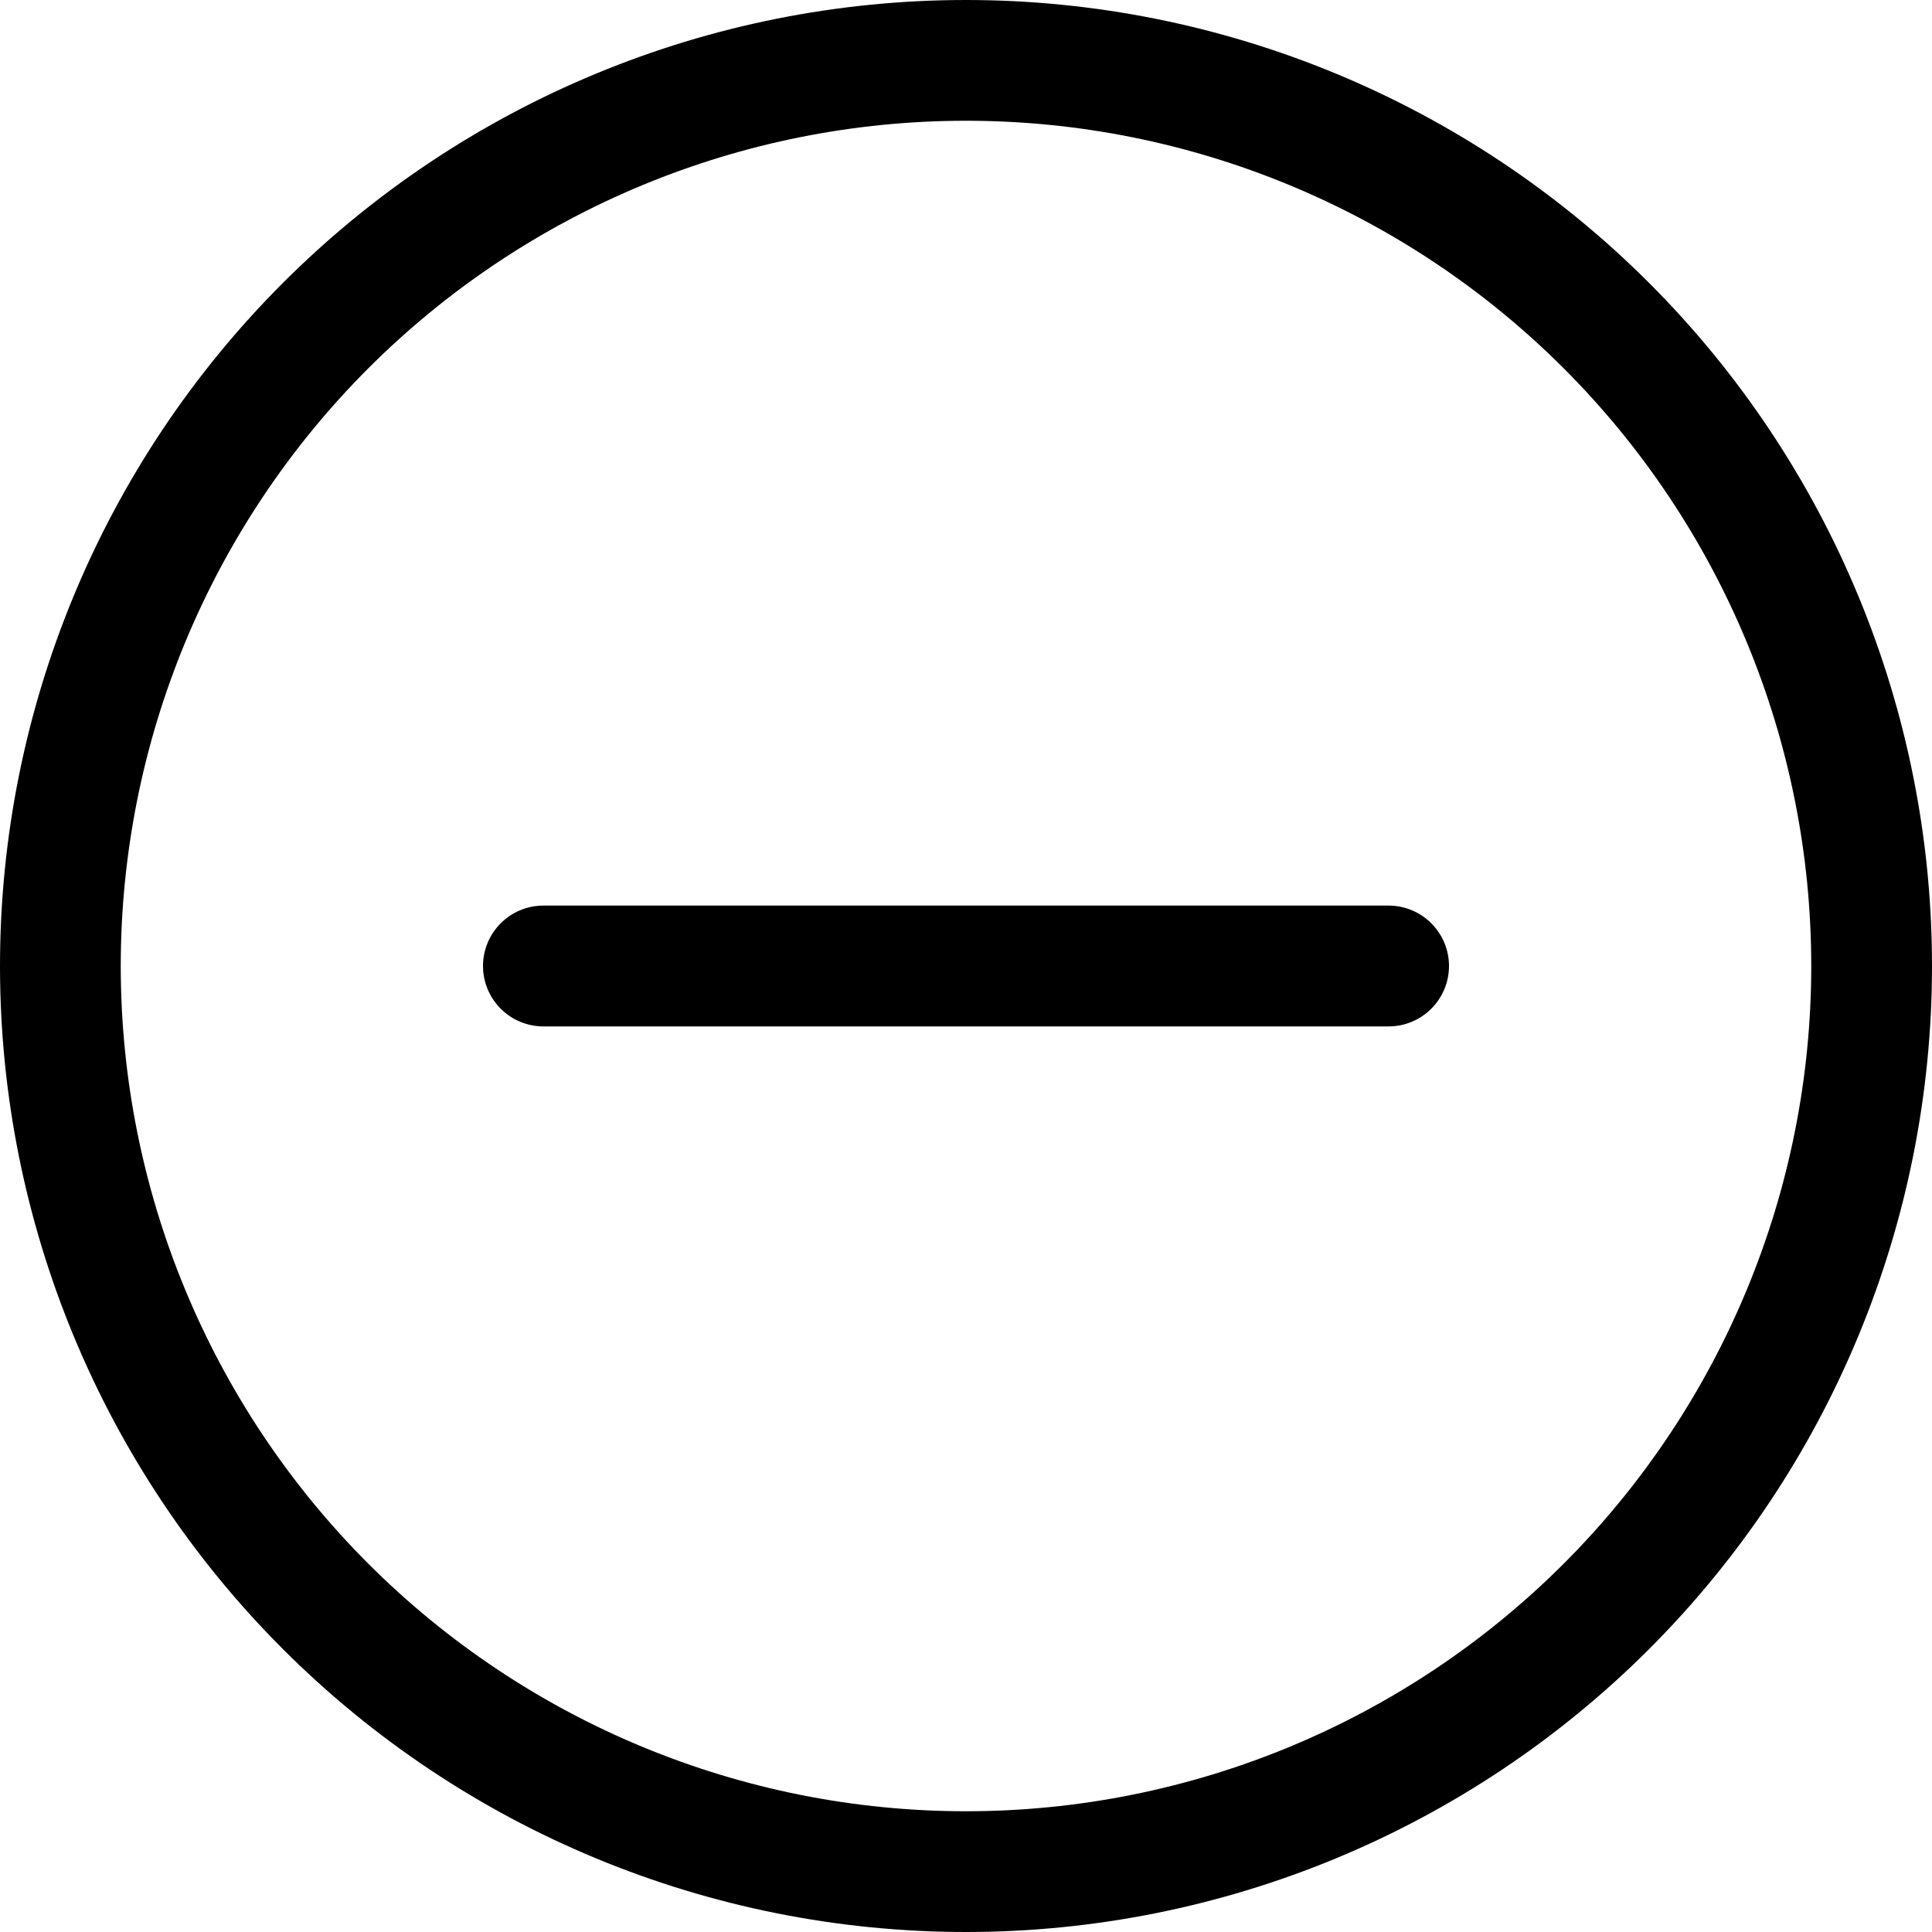
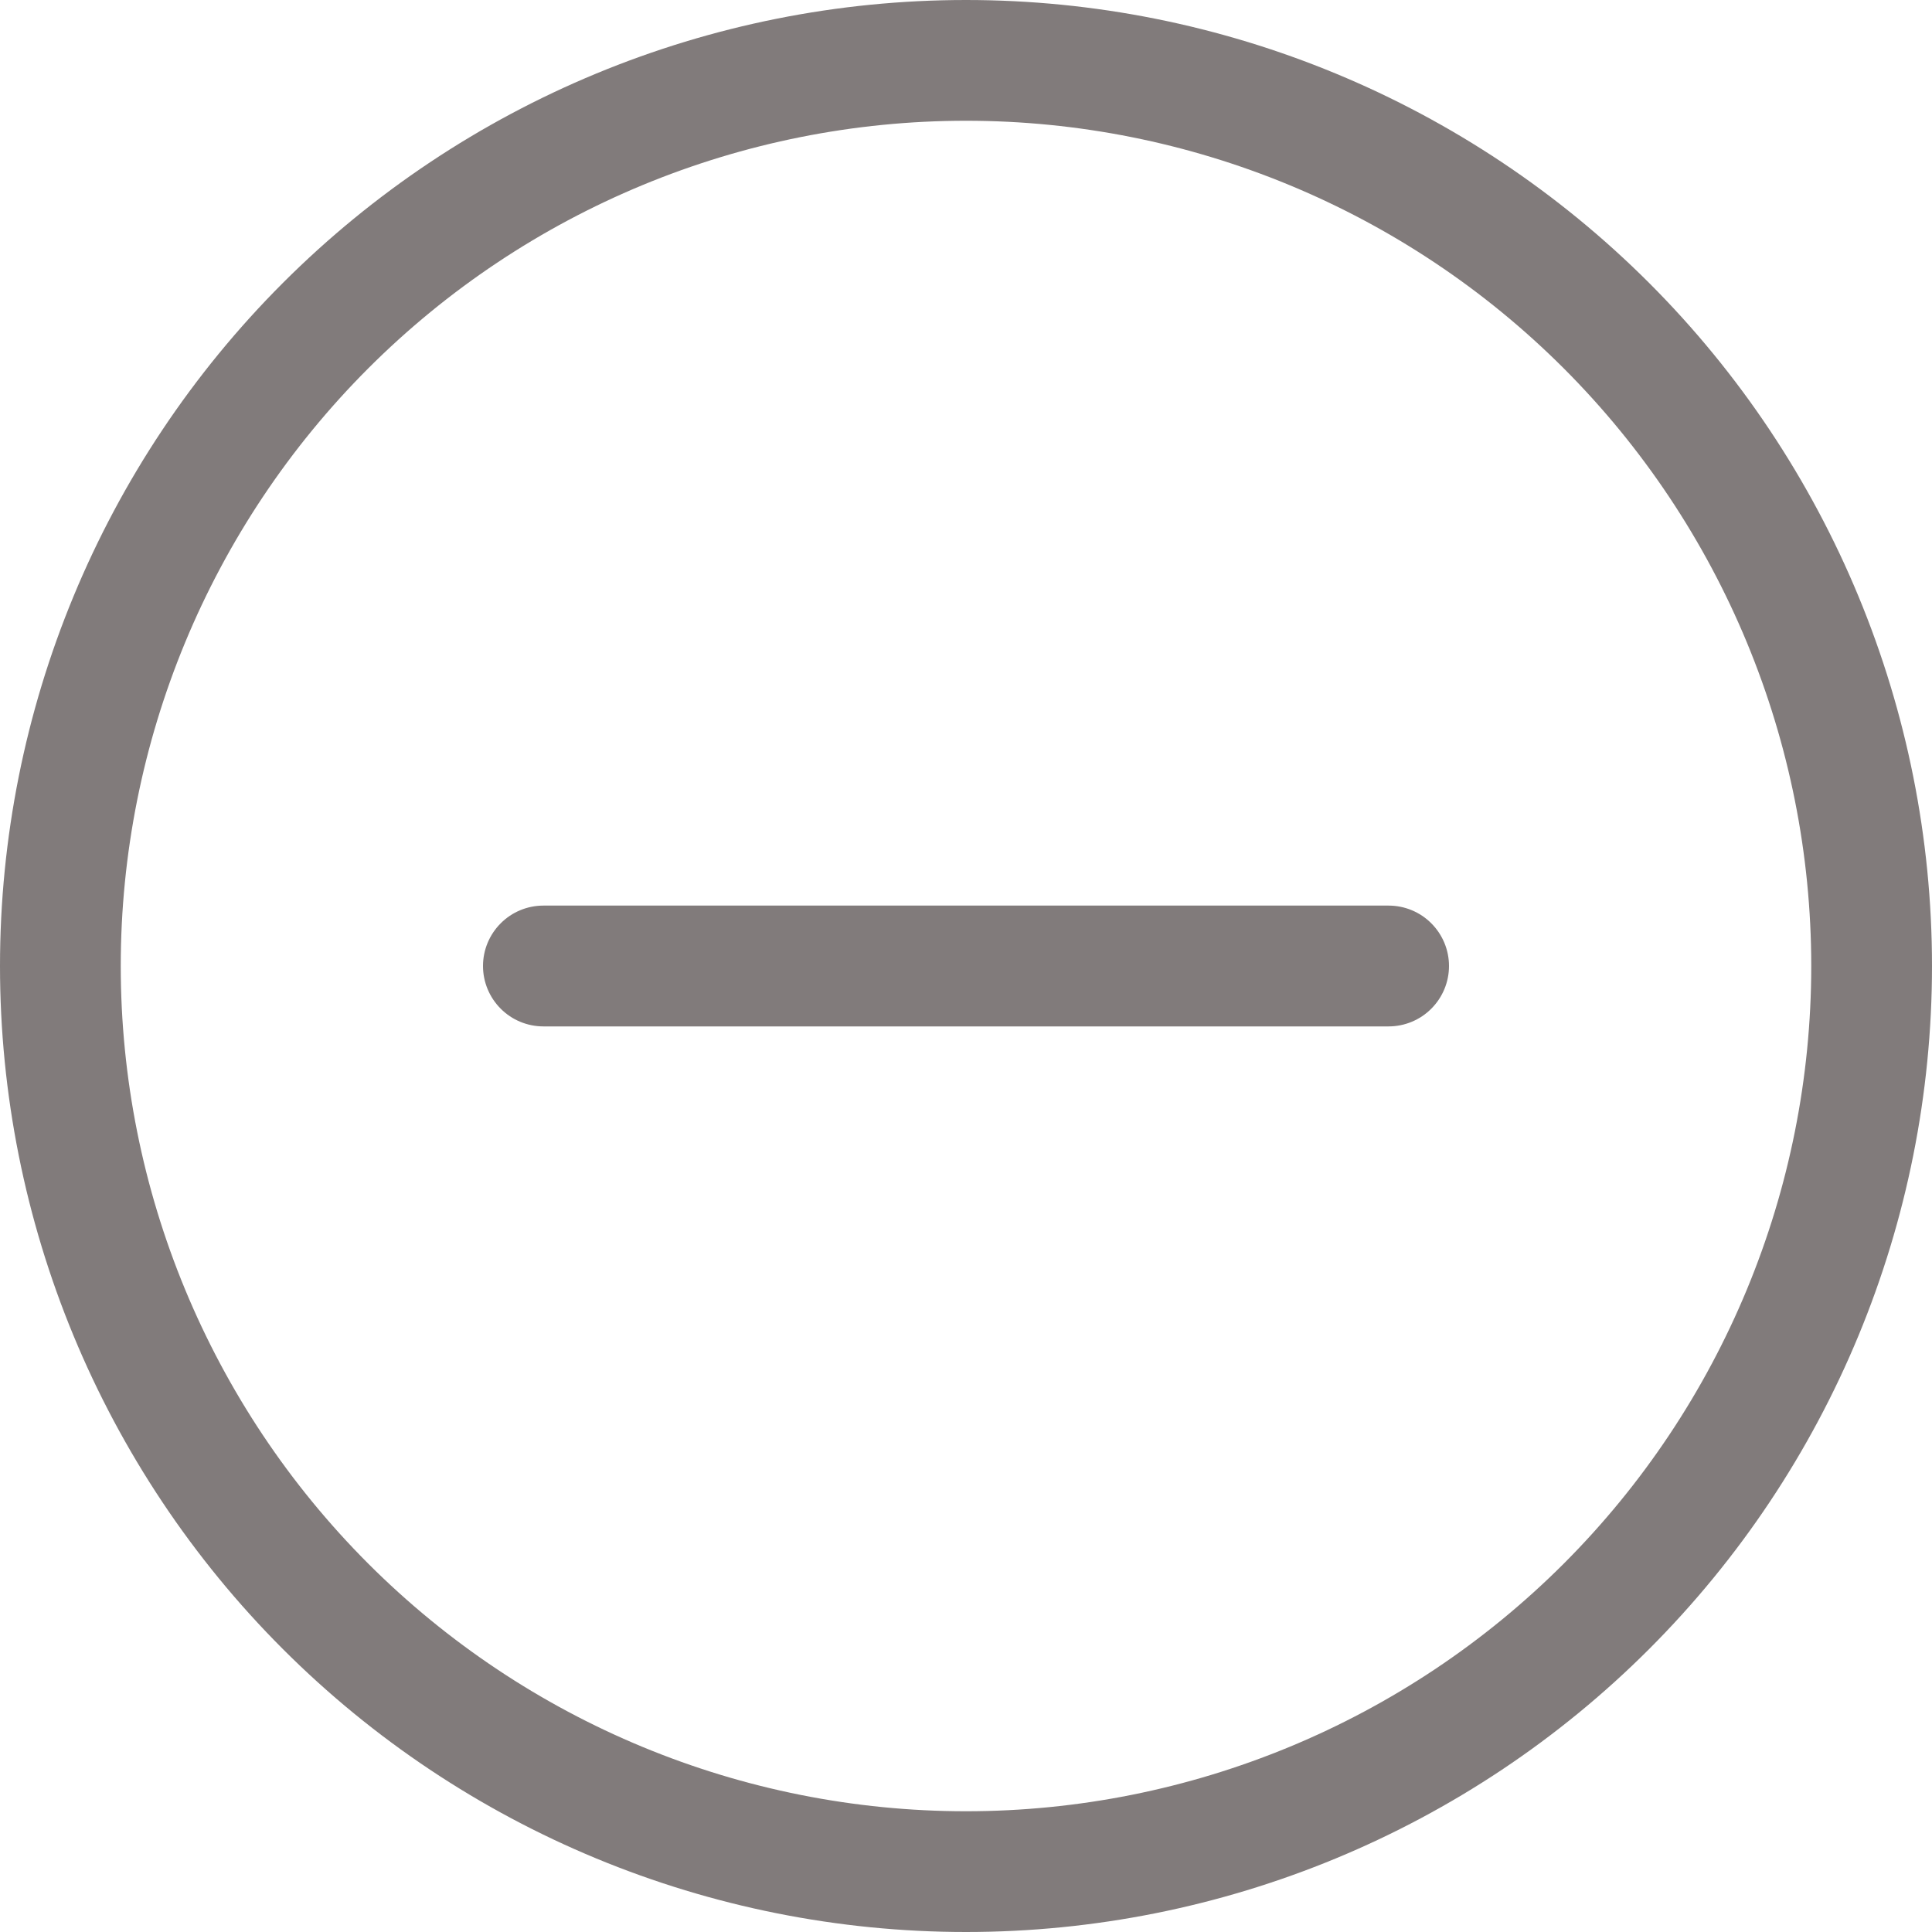
- <svg xmlns="http://www.w3.org/2000/svg" width="30" height="30" viewBox="0 0 30 30" fill="none">
-   <path d="M15 28.125C11.519 28.125 8.181 26.742 5.719 24.281C3.258 21.819 1.875 18.481 1.875 15C1.875 11.519 3.258 8.181 5.719 5.719C8.181 3.258 11.519 1.875 15 1.875C18.481 1.875 21.819 3.258 24.281 5.719C26.742 8.181 28.125 11.519 28.125 15C28.125 18.481 26.742 21.819 24.281 24.281C21.819 26.742 18.481 28.125 15 28.125ZM15 30C18.978 30 22.794 28.42 25.607 25.607C28.42 22.794 30 18.978 30 15C30 11.022 28.42 7.206 25.607 4.393C22.794 1.58 18.978 0 15 0C11.022 0 7.206 1.58 4.393 4.393C1.58 7.206 0 11.022 0 15C0 18.978 1.58 22.794 4.393 25.607C7.206 28.42 11.022 30 15 30V30Z" fill="black" />
-   <path d="M7.5 15C7.5 14.751 7.599 14.513 7.775 14.337C7.95 14.161 8.189 14.062 8.438 14.062H21.562C21.811 14.062 22.05 14.161 22.225 14.337C22.401 14.513 22.5 14.751 22.5 15C22.5 15.249 22.401 15.487 22.225 15.663C22.05 15.839 21.811 15.938 21.562 15.938H8.438C8.189 15.938 7.95 15.839 7.775 15.663C7.599 15.487 7.5 15.249 7.5 15Z" fill="black" />
+ <svg xmlns="http://www.w3.org/2000/svg" width="30" height="30" viewBox="0 0 30 30" fill="#817B7B">
+   <path d="M15 28.125C11.519 28.125 8.181 26.742 5.719 24.281C3.258 21.819 1.875 18.481 1.875 15C1.875 11.519 3.258 8.181 5.719 5.719C8.181 3.258 11.519 1.875 15 1.875C18.481 1.875 21.819 3.258 24.281 5.719C26.742 8.181 28.125 11.519 28.125 15C28.125 18.481 26.742 21.819 24.281 24.281C21.819 26.742 18.481 28.125 15 28.125ZM15 30C18.978 30 22.794 28.42 25.607 25.607C28.42 22.794 30 18.978 30 15C30 11.022 28.42 7.206 25.607 4.393C22.794 1.58 18.978 0 15 0C11.022 0 7.206 1.58 4.393 4.393C1.58 7.206 0 11.022 0 15C0 18.978 1.58 22.794 4.393 25.607C7.206 28.42 11.022 30 15 30V30Z" fill="#817B7B" />
+   <path d="M7.5 15C7.5 14.751 7.599 14.513 7.775 14.337C7.95 14.161 8.189 14.062 8.438 14.062H21.562C21.811 14.062 22.05 14.161 22.225 14.337C22.401 14.513 22.5 14.751 22.5 15C22.5 15.249 22.401 15.487 22.225 15.663C22.05 15.839 21.811 15.938 21.562 15.938H8.438C8.189 15.938 7.95 15.839 7.775 15.663C7.599 15.487 7.5 15.249 7.5 15Z" fill="#817B7B" />
</svg>
